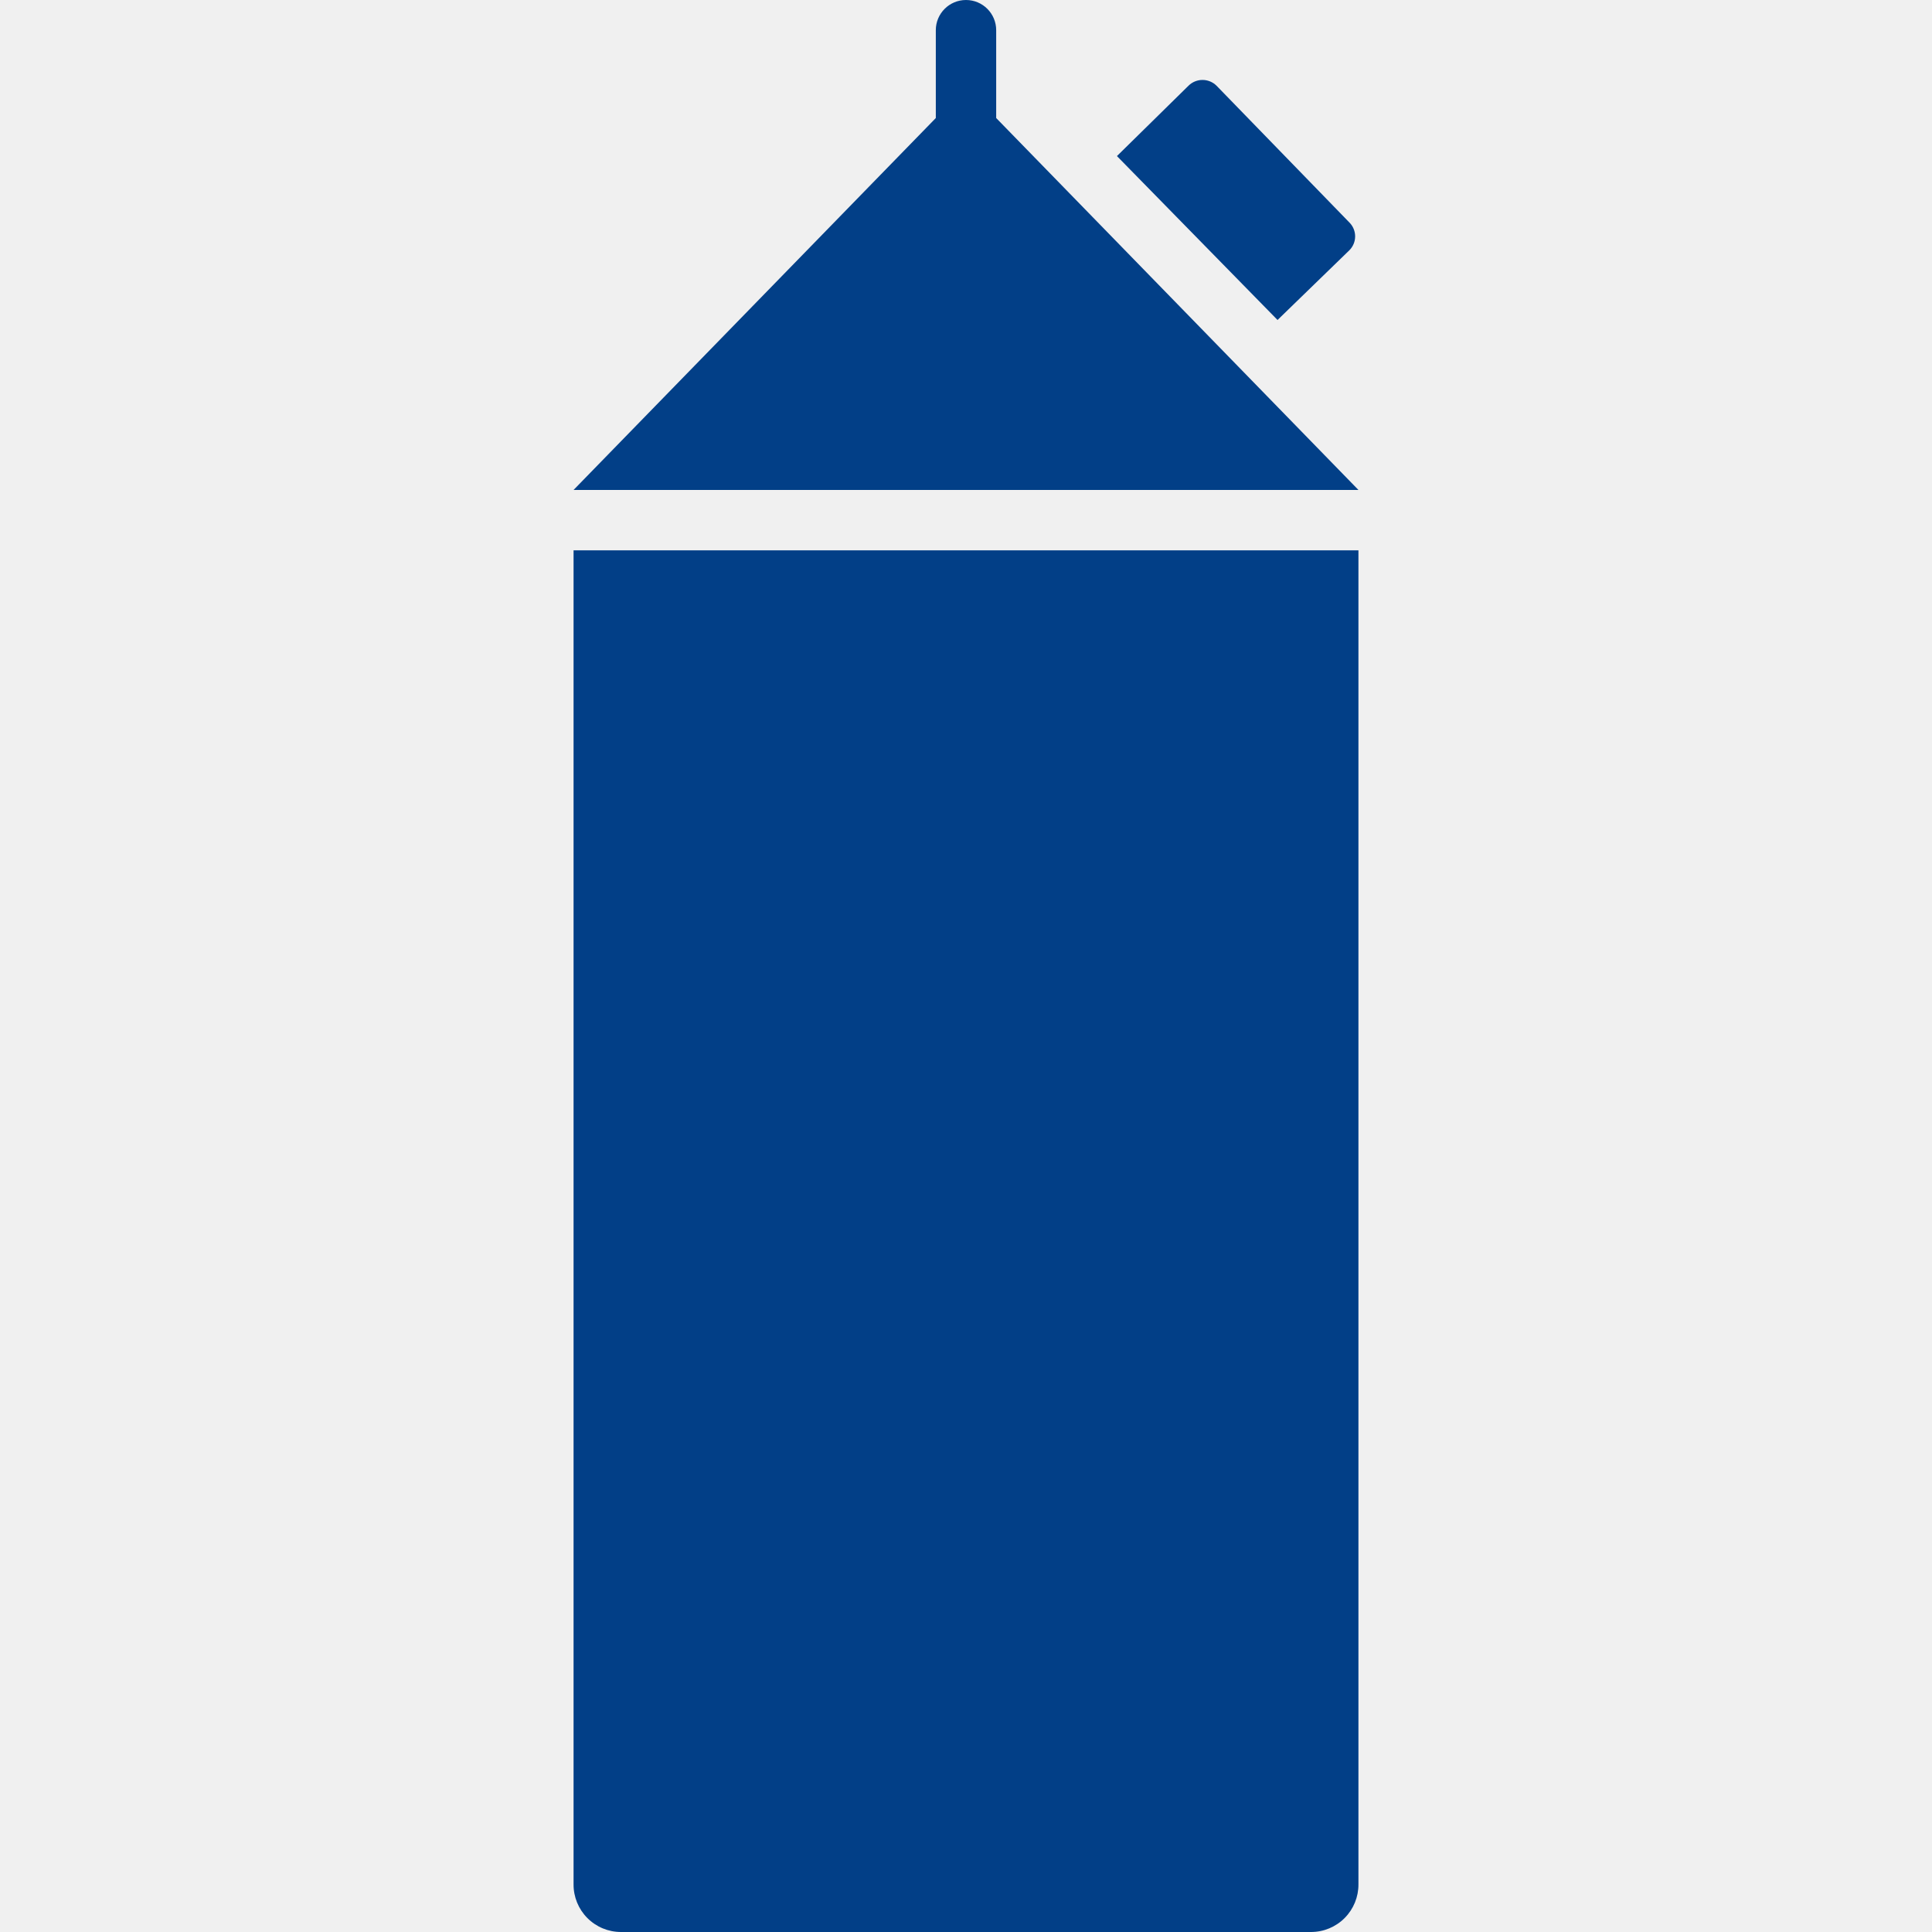
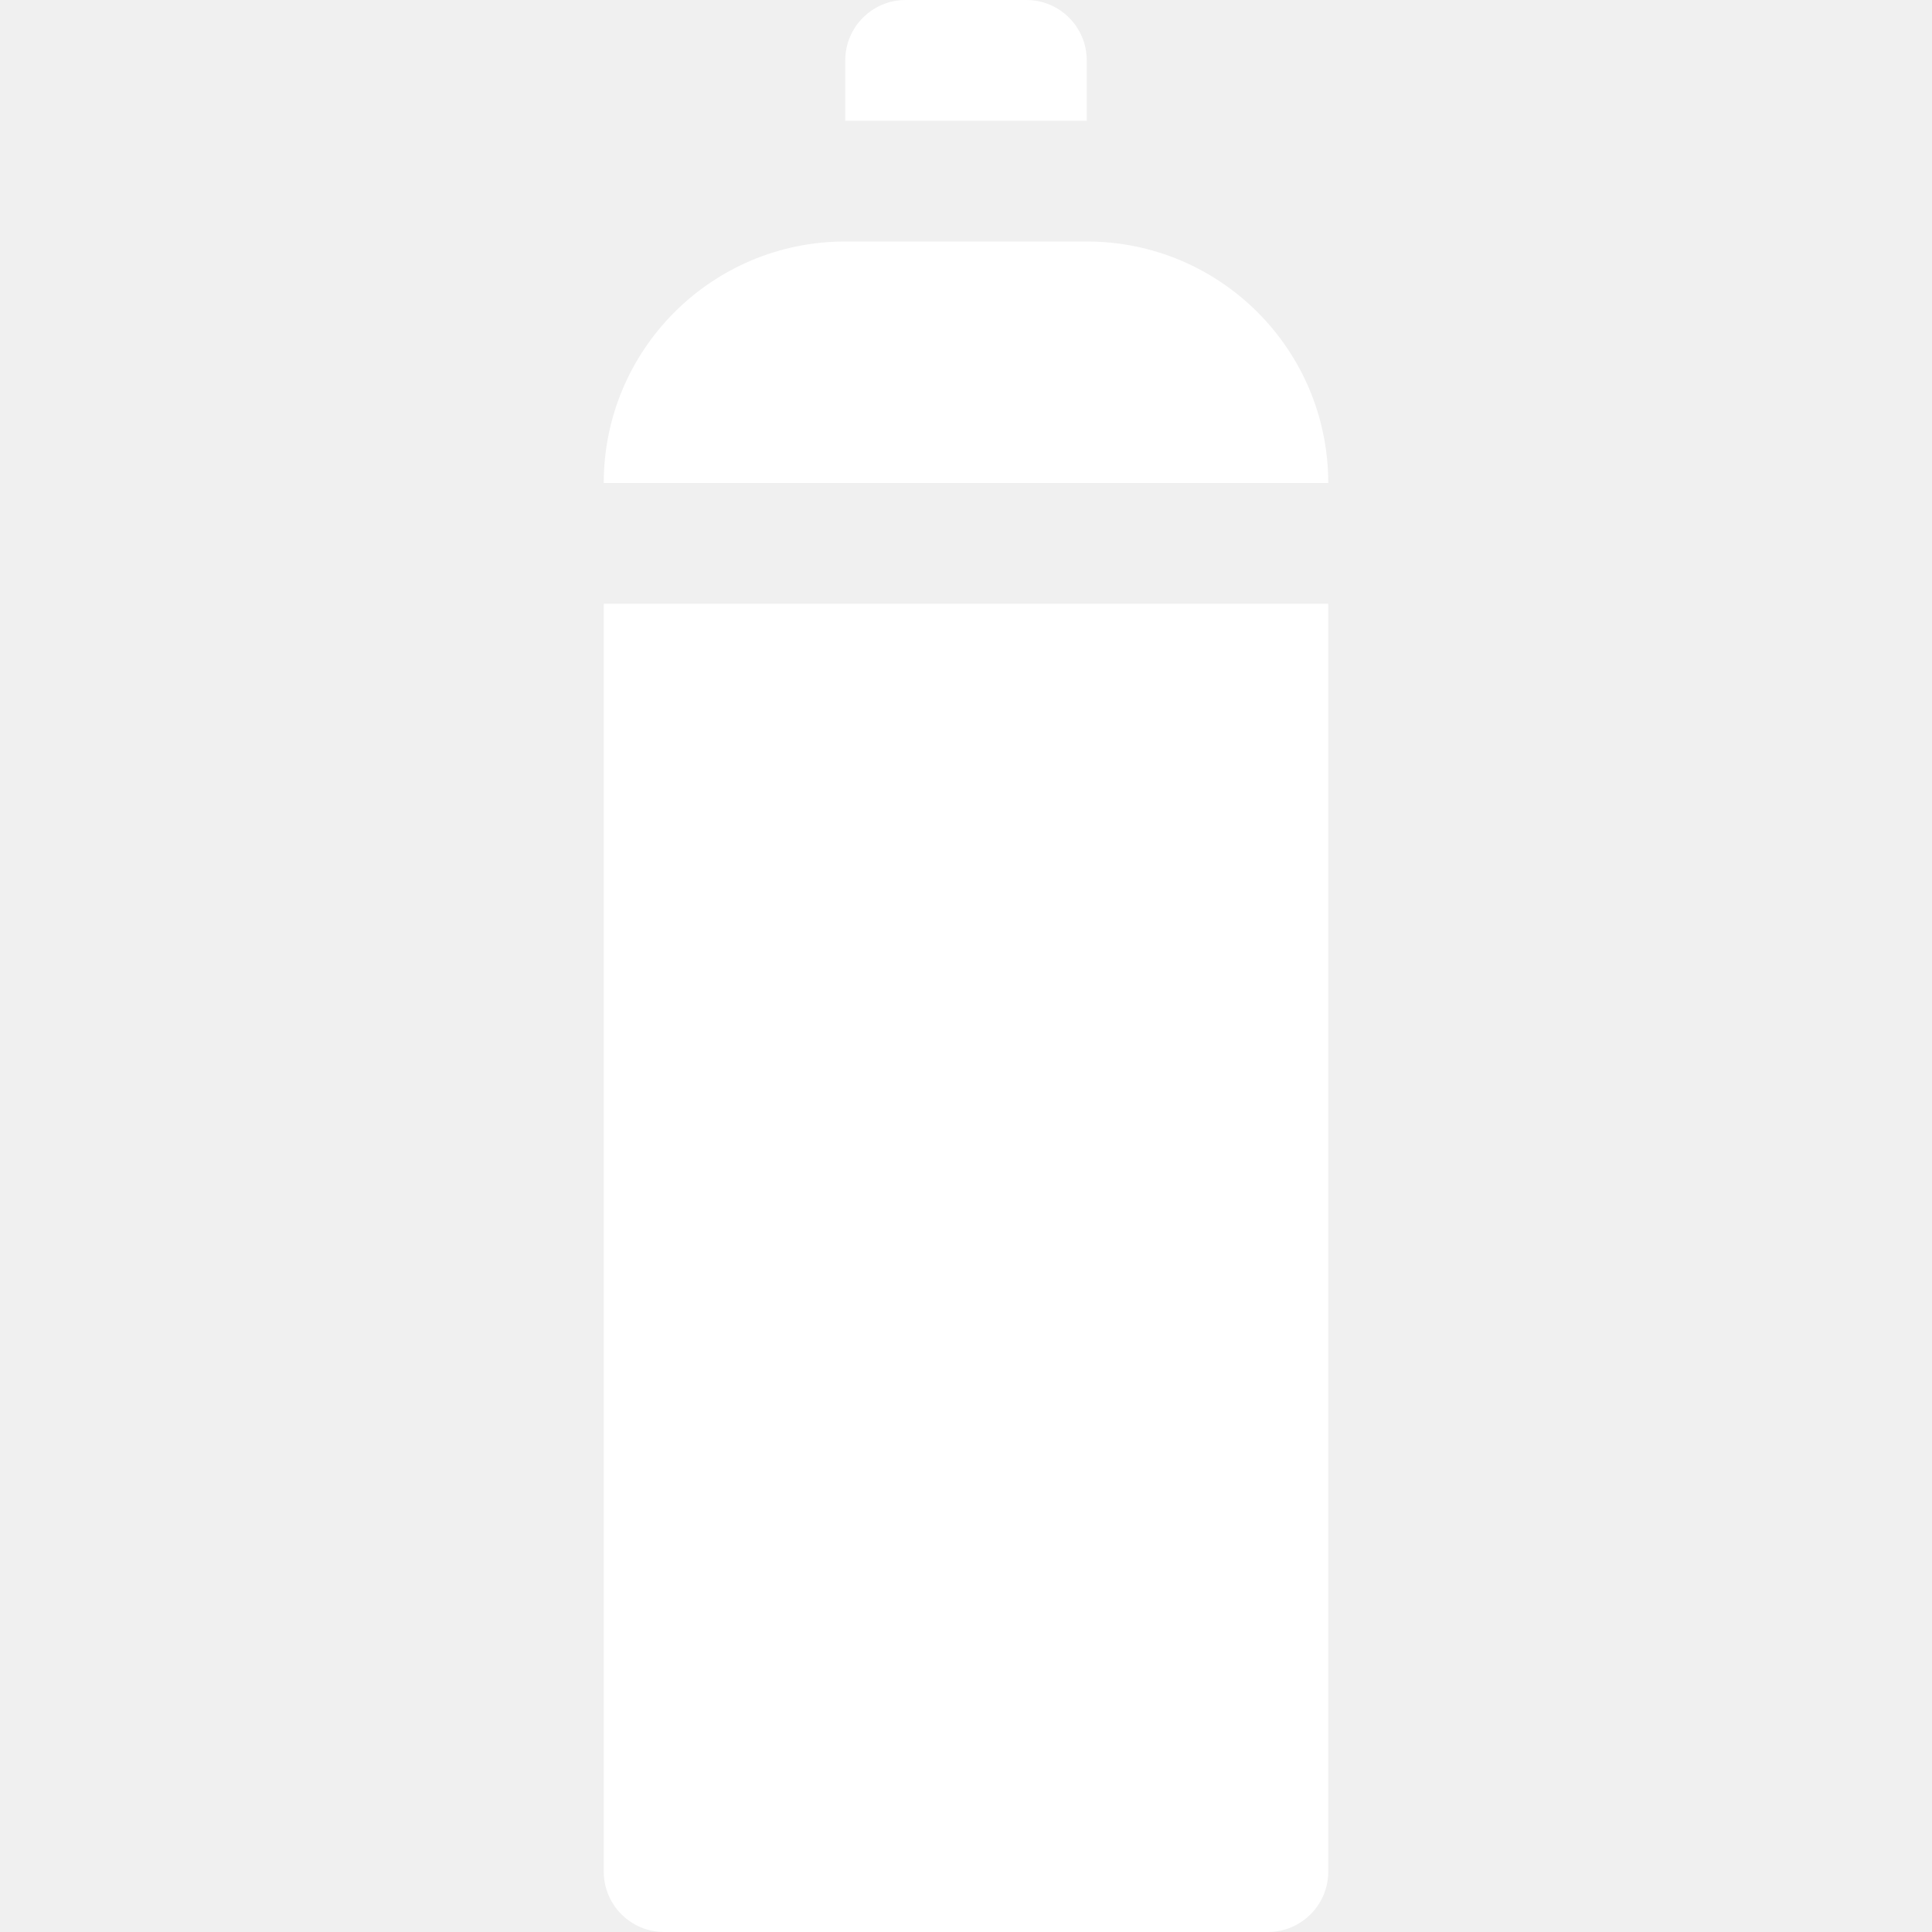
- <svg xmlns="http://www.w3.org/2000/svg" id="Lag_1" data-name="Lag 1" viewBox="0 0 64 64">
-   <defs>
-     <style>.cls-1{fill:#023f87;}</style>
-   </defs>
-   <path class="cls-1" d="M19,62.42A1.57,1.57,0,0,0,20.57,64H43.43A1.57,1.57,0,0,0,45,62.42V18.23H19Z" />
-   <path class="cls-1" d="M33,3.91V1a1,1,0,0,0-2,0V3.91L19,16.23H45Z" />
-   <path class="cls-1" d="M44.7,8.29a.65.65,0,0,0,0-.92L40.3,2.84a.66.66,0,0,0-.93,0L37,5.17l5.32,5.43Z" />
+ <svg xmlns="http://www.w3.org/2000/svg" width="16" height="16" viewBox="0 0 16 16" fill="none">
+   <path fill-rule="evenodd" clip-rule="evenodd" d="M7.5 0C7.224 0 7 0.224 7 0.5V1H9V0.5C9 0.224 8.776 0 8.5 0H7.5ZM5 4C5 2.895 5.895 2 7 2H9C10.105 2 11 2.895 11 4H5ZM5 5H11V15.5C11 15.776 10.776 16 10.5 16H5.5C5.224 16 5 15.776 5 15.5V5Z" fill="white" />
</svg>
